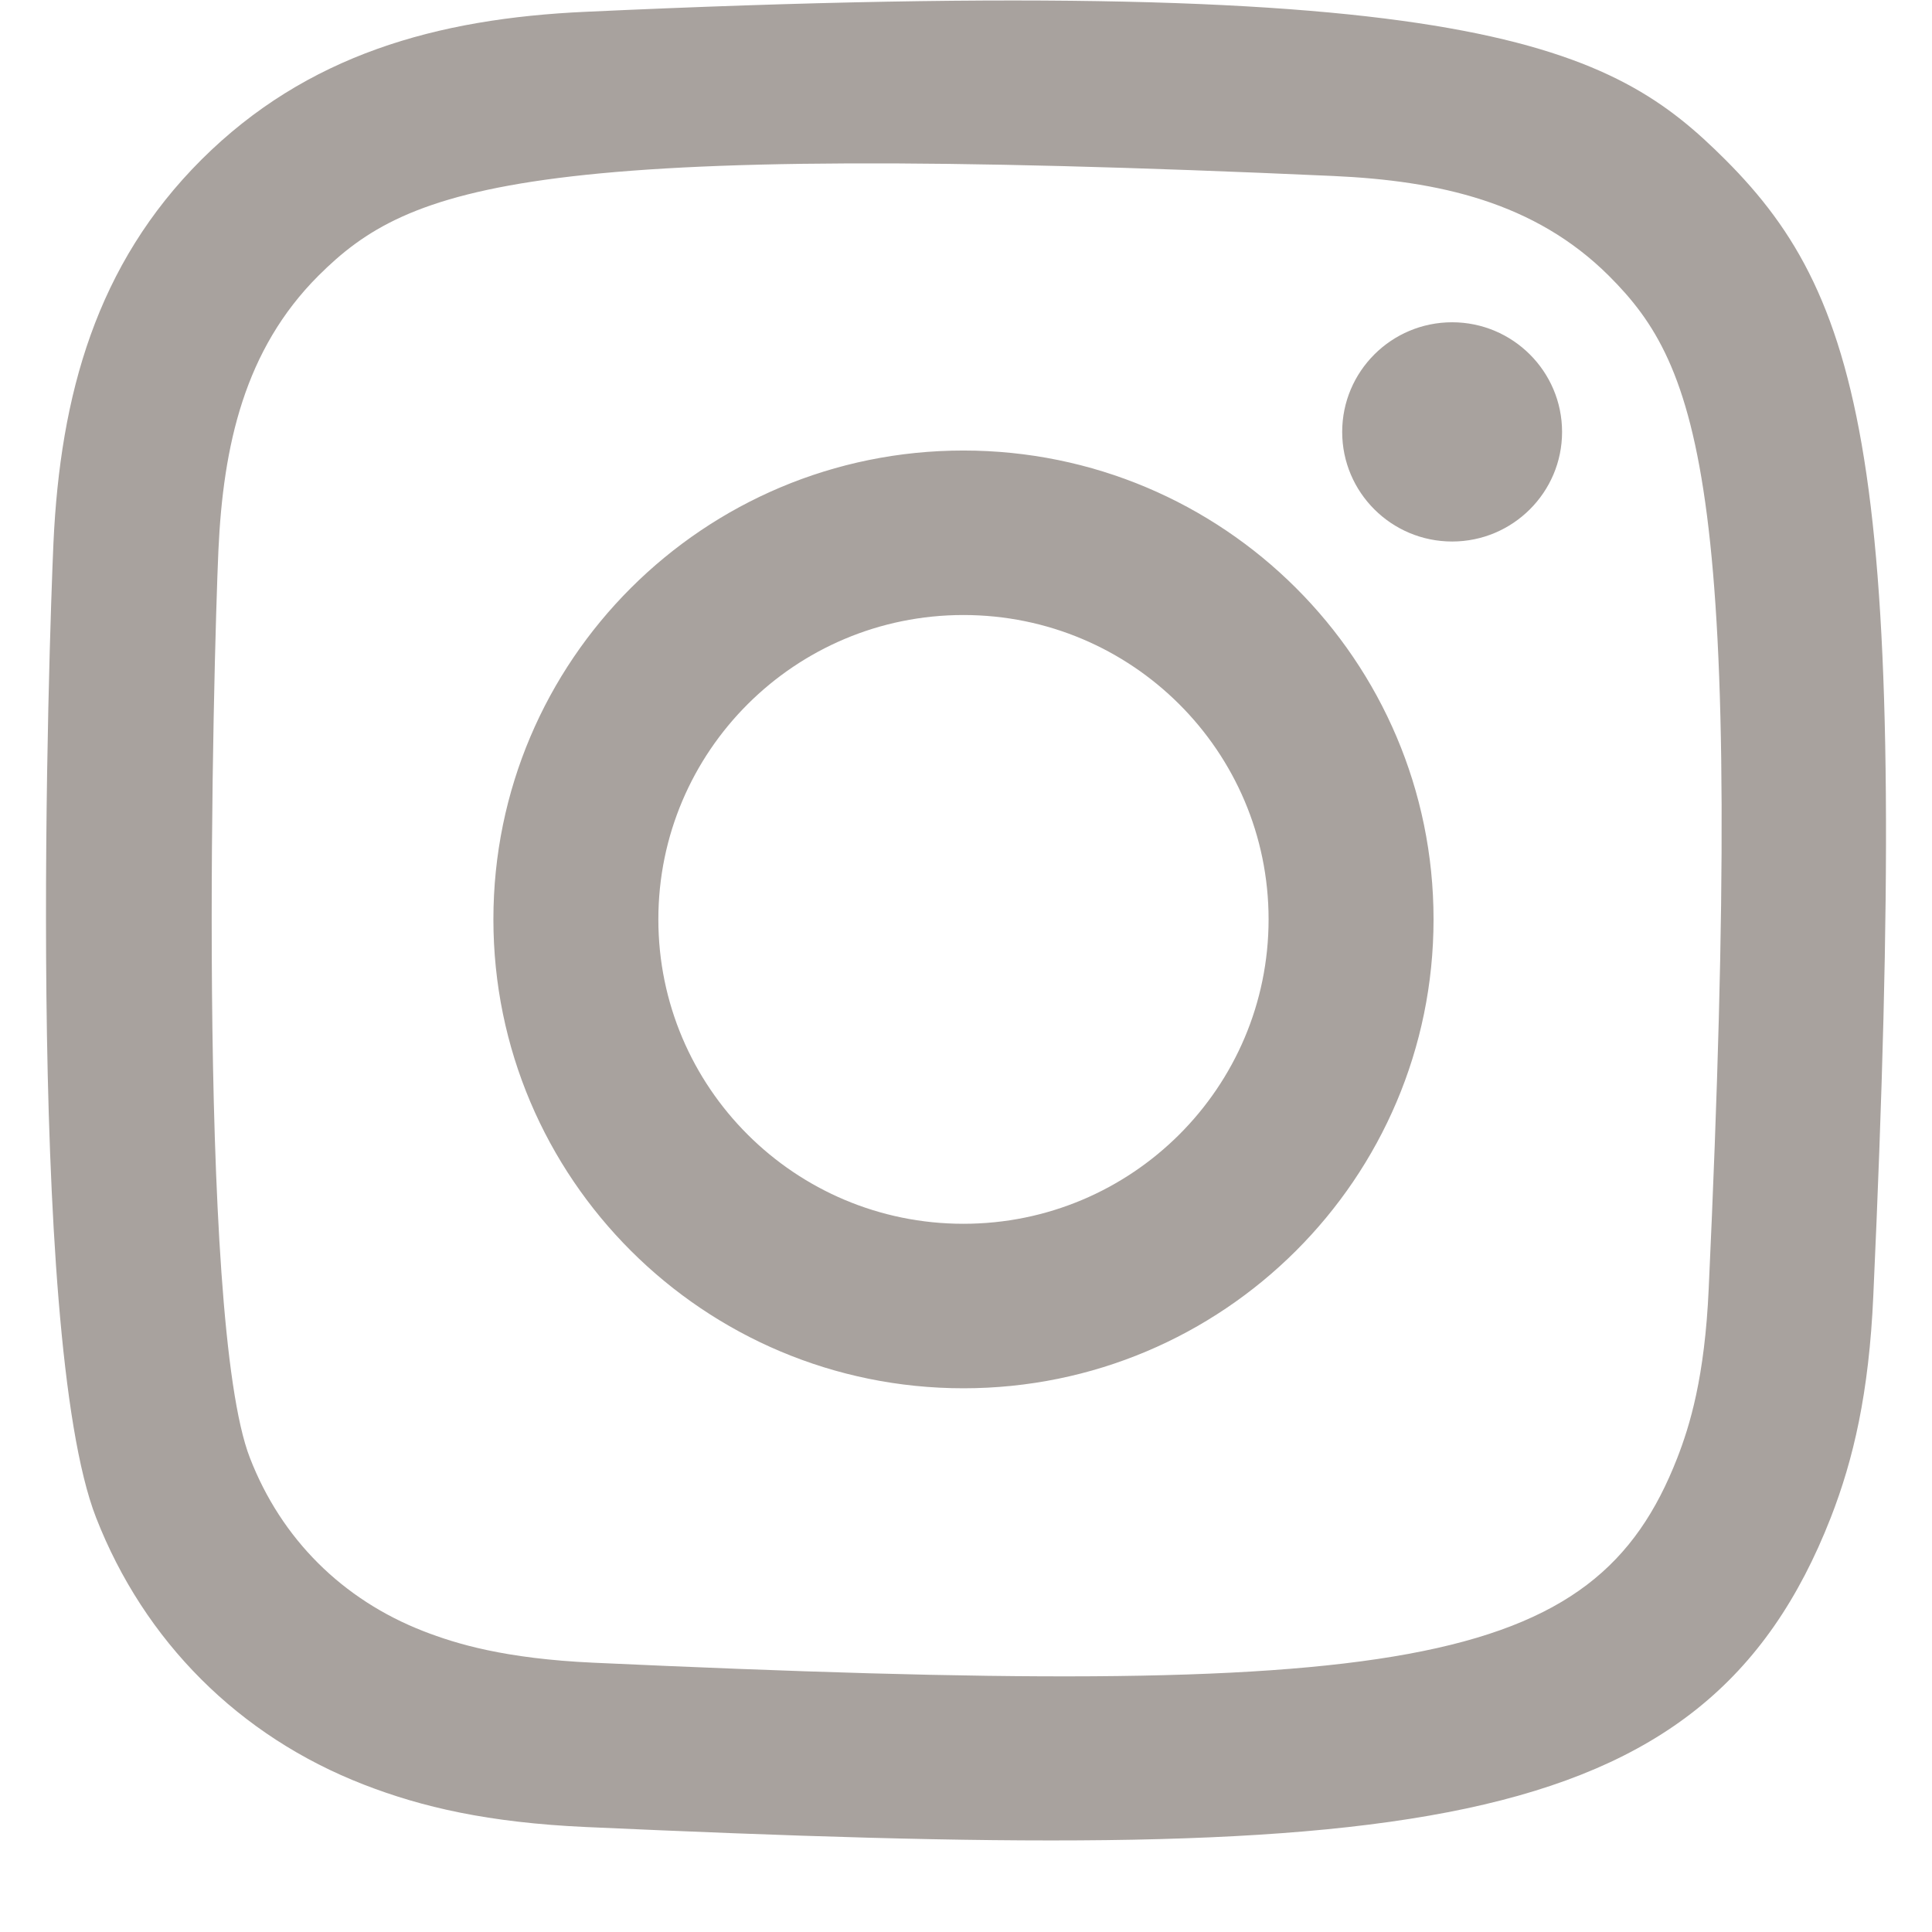
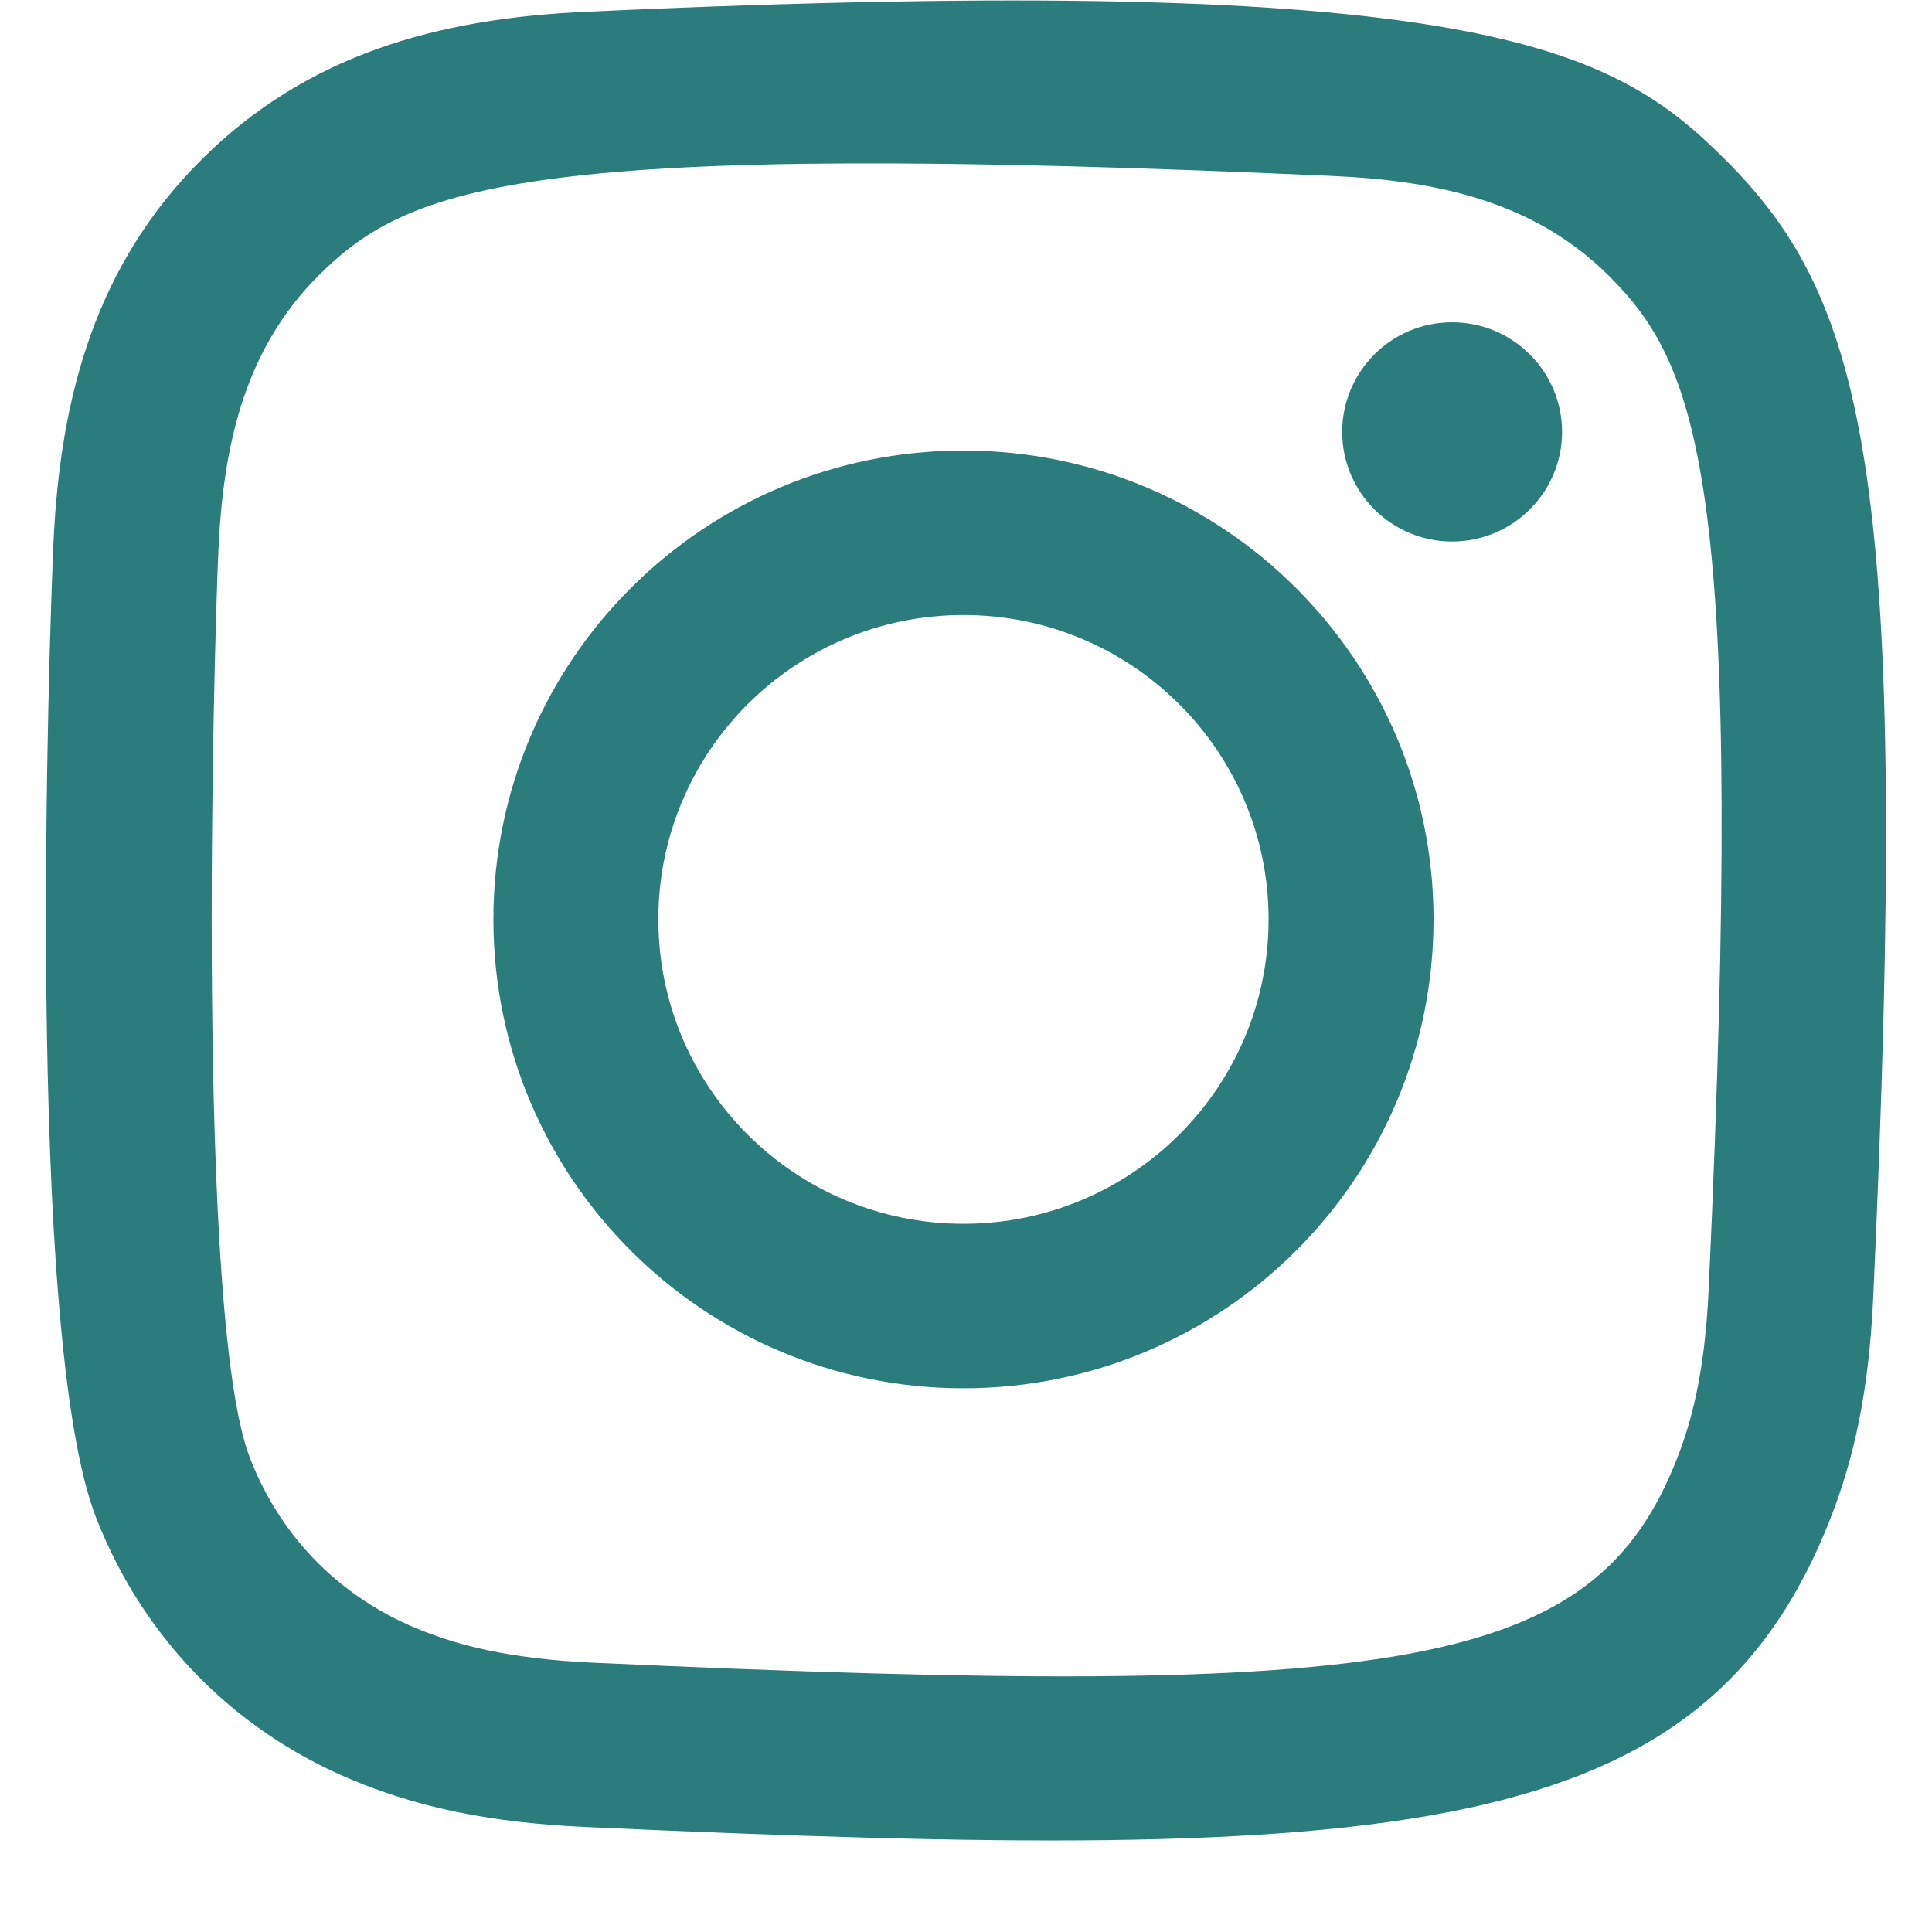
<svg xmlns="http://www.w3.org/2000/svg" width="21" height="21" viewBox="0 0 21 21" fill="none">
-   <path fill-rule="evenodd" clip-rule="evenodd" d="M6.37 0.128C4.742 0.201 3.331 0.599 2.191 1.734C1.048 2.874 0.655 4.291 0.581 5.901C0.536 6.907 0.268 14.503 1.044 16.495C1.568 17.839 2.598 18.872 3.955 19.398C4.587 19.644 5.31 19.811 6.37 19.859C15.23 20.26 18.515 20.042 19.9 16.495C20.146 15.864 20.315 15.142 20.362 14.085C20.767 5.202 20.296 3.276 18.752 1.734C17.527 0.512 16.086 -0.32 6.37 0.128M6.453 18.073C5.483 18.029 4.956 17.867 4.605 17.731C3.722 17.388 3.058 16.727 2.717 15.848C2.126 14.334 2.322 7.145 2.374 5.982C2.426 4.842 2.657 3.801 3.461 2.997C4.456 2.005 5.741 1.518 14.495 1.913C15.637 1.965 16.681 2.195 17.487 2.997C18.482 3.99 18.976 5.285 18.573 14.005C18.53 14.973 18.367 15.498 18.231 15.848C17.331 18.156 15.259 18.477 6.453 18.073M14.589 4.695C14.589 5.352 15.124 5.886 15.784 5.886C16.443 5.886 16.979 5.352 16.979 4.695C16.979 4.037 16.443 3.503 15.784 3.503C15.124 3.503 14.589 4.037 14.589 4.695ZM5.363 9.993C5.363 12.808 7.65 15.09 10.472 15.09C13.294 15.09 15.582 12.808 15.582 9.993C15.582 7.178 13.294 4.897 10.472 4.897C7.65 4.897 5.363 7.178 5.363 9.993ZM7.156 9.993C7.156 8.167 8.64 6.685 10.472 6.685C12.304 6.685 13.789 8.167 13.789 9.993C13.789 11.82 12.304 13.302 10.472 13.302C8.64 13.302 7.156 11.82 7.156 9.993Z" fill="#a8a29e" />
+   <path fill-rule="evenodd" clip-rule="evenodd" d="M6.37 0.128C4.742 0.201 3.331 0.599 2.191 1.734C1.048 2.874 0.655 4.291 0.581 5.901C0.536 6.907 0.268 14.503 1.044 16.495C1.568 17.839 2.598 18.872 3.955 19.398C4.587 19.644 5.31 19.811 6.37 19.859C15.23 20.26 18.515 20.042 19.9 16.495C20.146 15.864 20.315 15.142 20.362 14.085C20.767 5.202 20.296 3.276 18.752 1.734C17.527 0.512 16.086 -0.32 6.37 0.128M6.453 18.073C5.483 18.029 4.956 17.867 4.605 17.731C3.722 17.388 3.058 16.727 2.717 15.848C2.126 14.334 2.322 7.145 2.374 5.982C2.426 4.842 2.657 3.801 3.461 2.997C4.456 2.005 5.741 1.518 14.495 1.913C15.637 1.965 16.681 2.195 17.487 2.997C18.482 3.99 18.976 5.285 18.573 14.005C18.53 14.973 18.367 15.498 18.231 15.848C17.331 18.156 15.259 18.477 6.453 18.073M14.589 4.695C14.589 5.352 15.124 5.886 15.784 5.886C16.443 5.886 16.979 5.352 16.979 4.695C16.979 4.037 16.443 3.503 15.784 3.503C15.124 3.503 14.589 4.037 14.589 4.695ZM5.363 9.993C5.363 12.808 7.65 15.09 10.472 15.09C13.294 15.09 15.582 12.808 15.582 9.993C15.582 7.178 13.294 4.897 10.472 4.897C7.65 4.897 5.363 7.178 5.363 9.993ZM7.156 9.993C7.156 8.167 8.64 6.685 10.472 6.685C12.304 6.685 13.789 8.167 13.789 9.993C13.789 11.82 12.304 13.302 10.472 13.302C8.64 13.302 7.156 11.82 7.156 9.993Z" fill="#2B7D7D" />
</svg>
